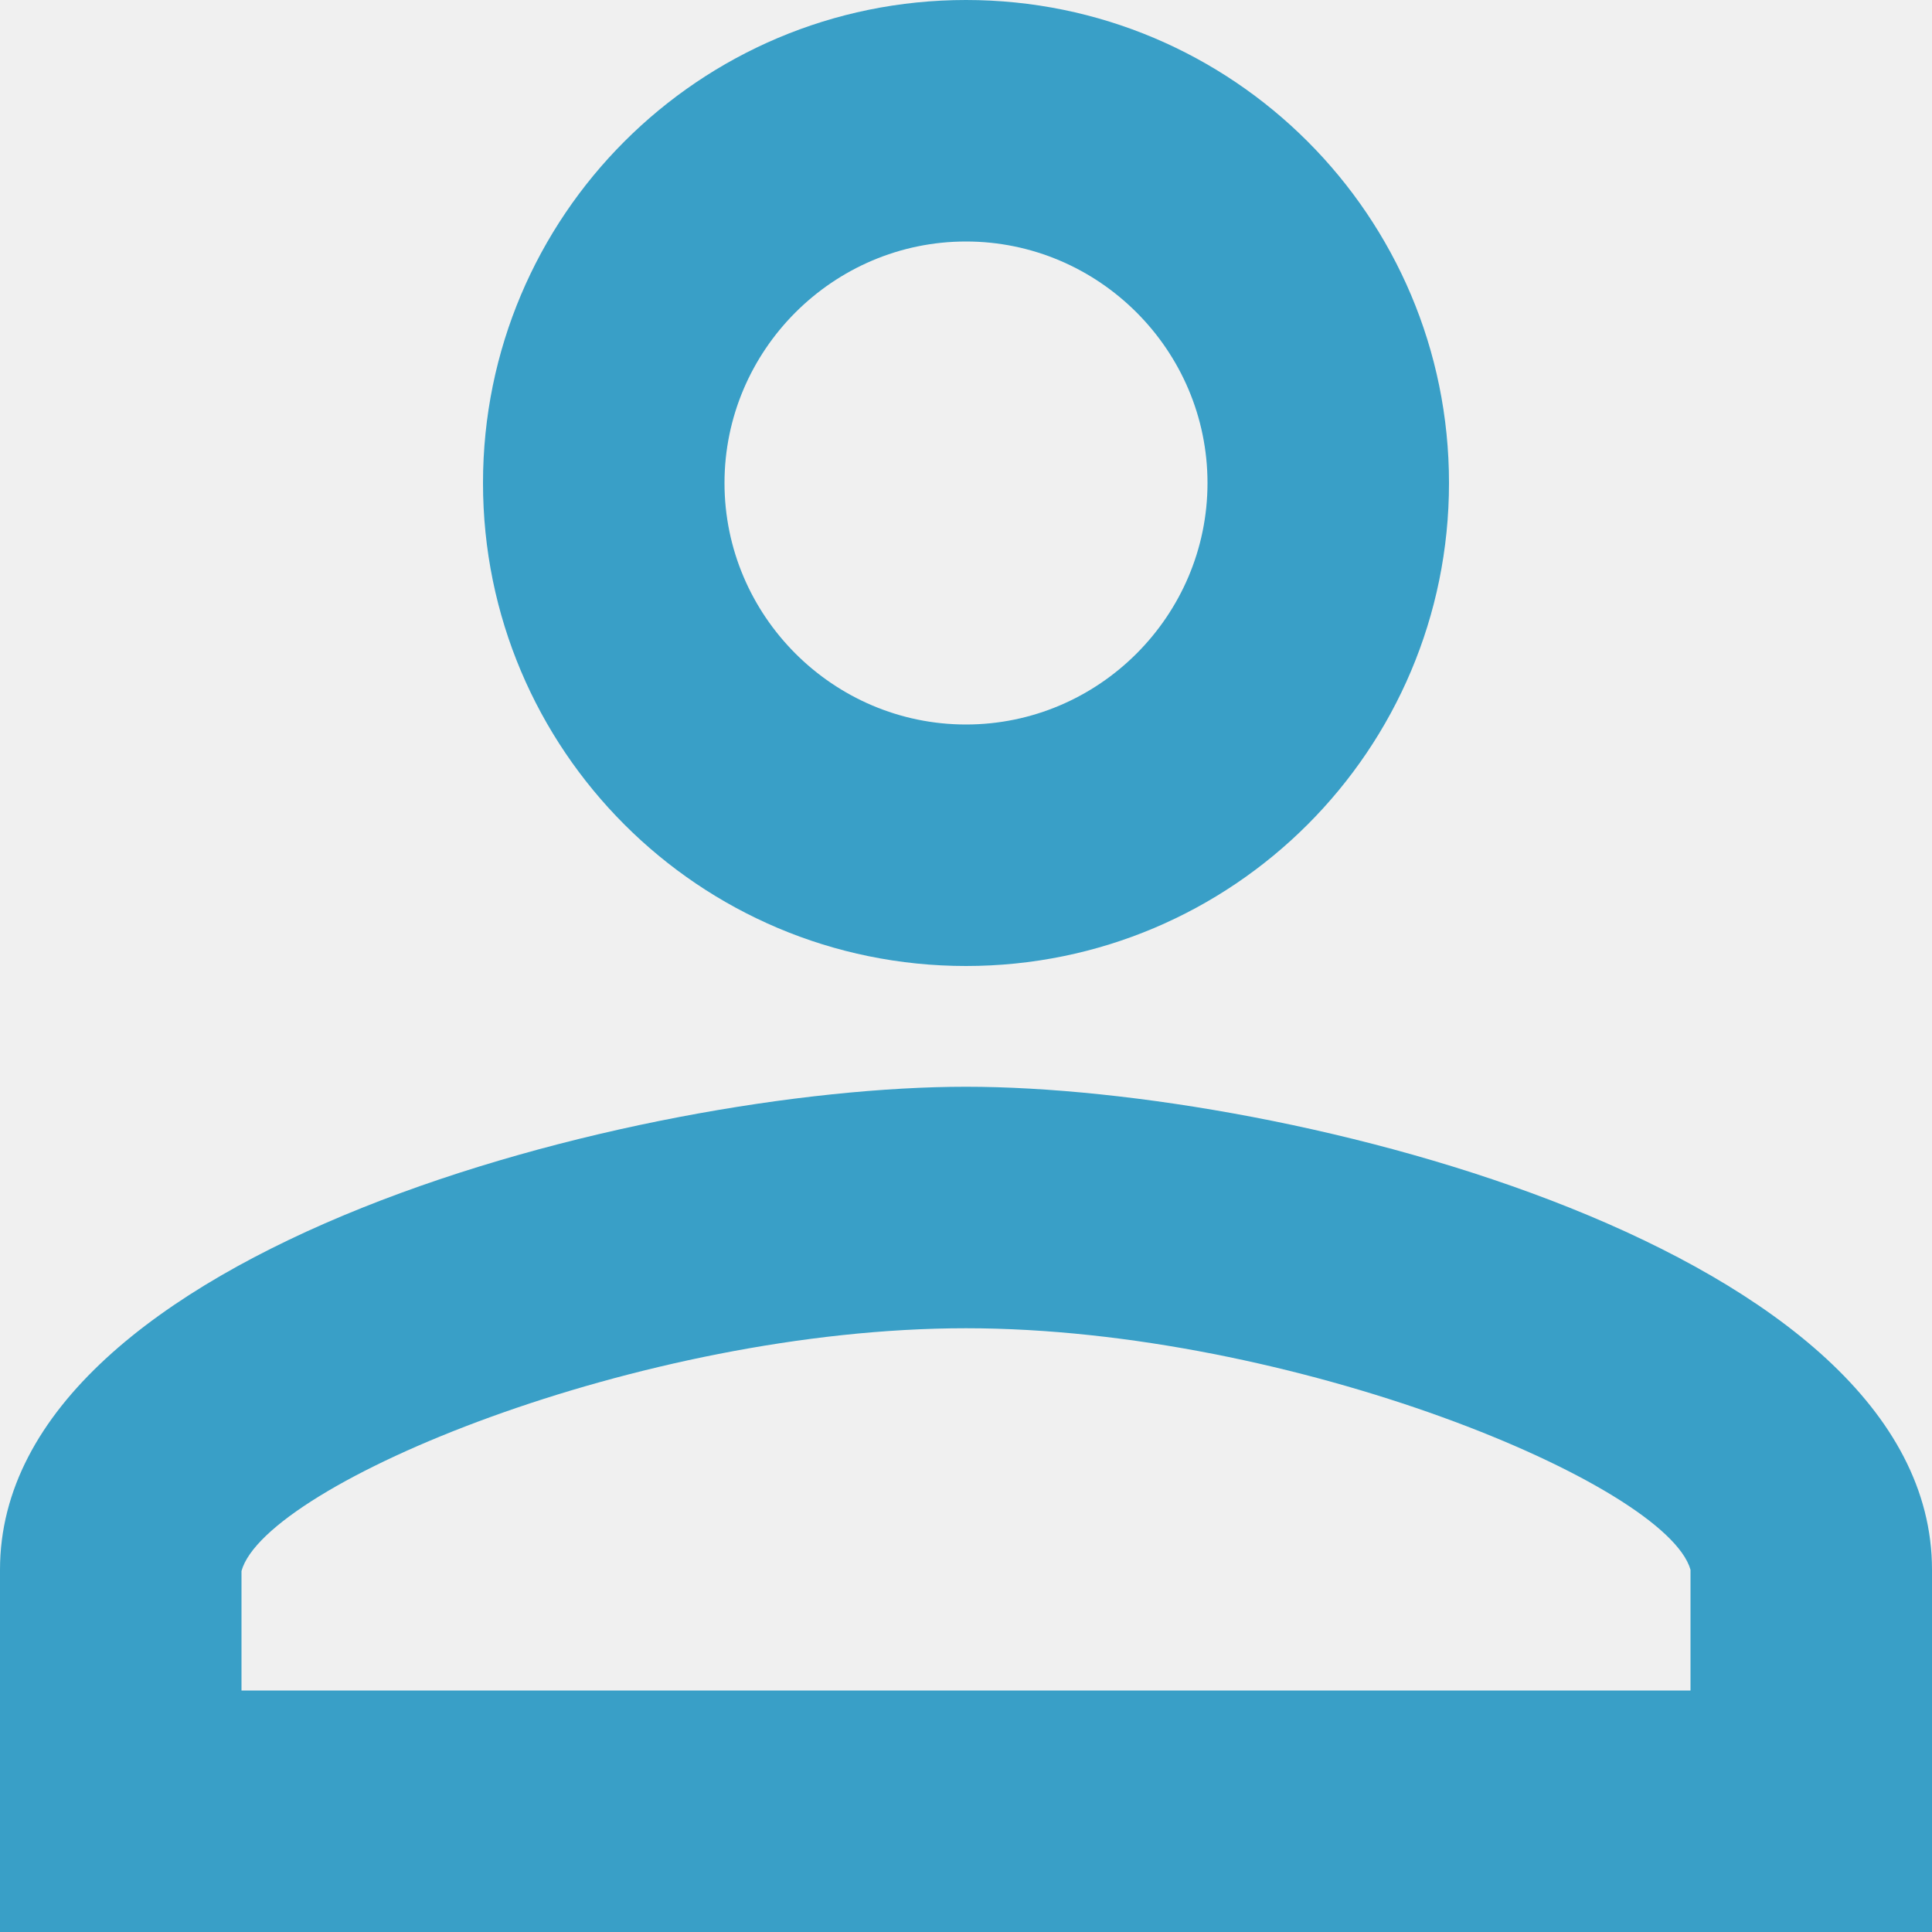
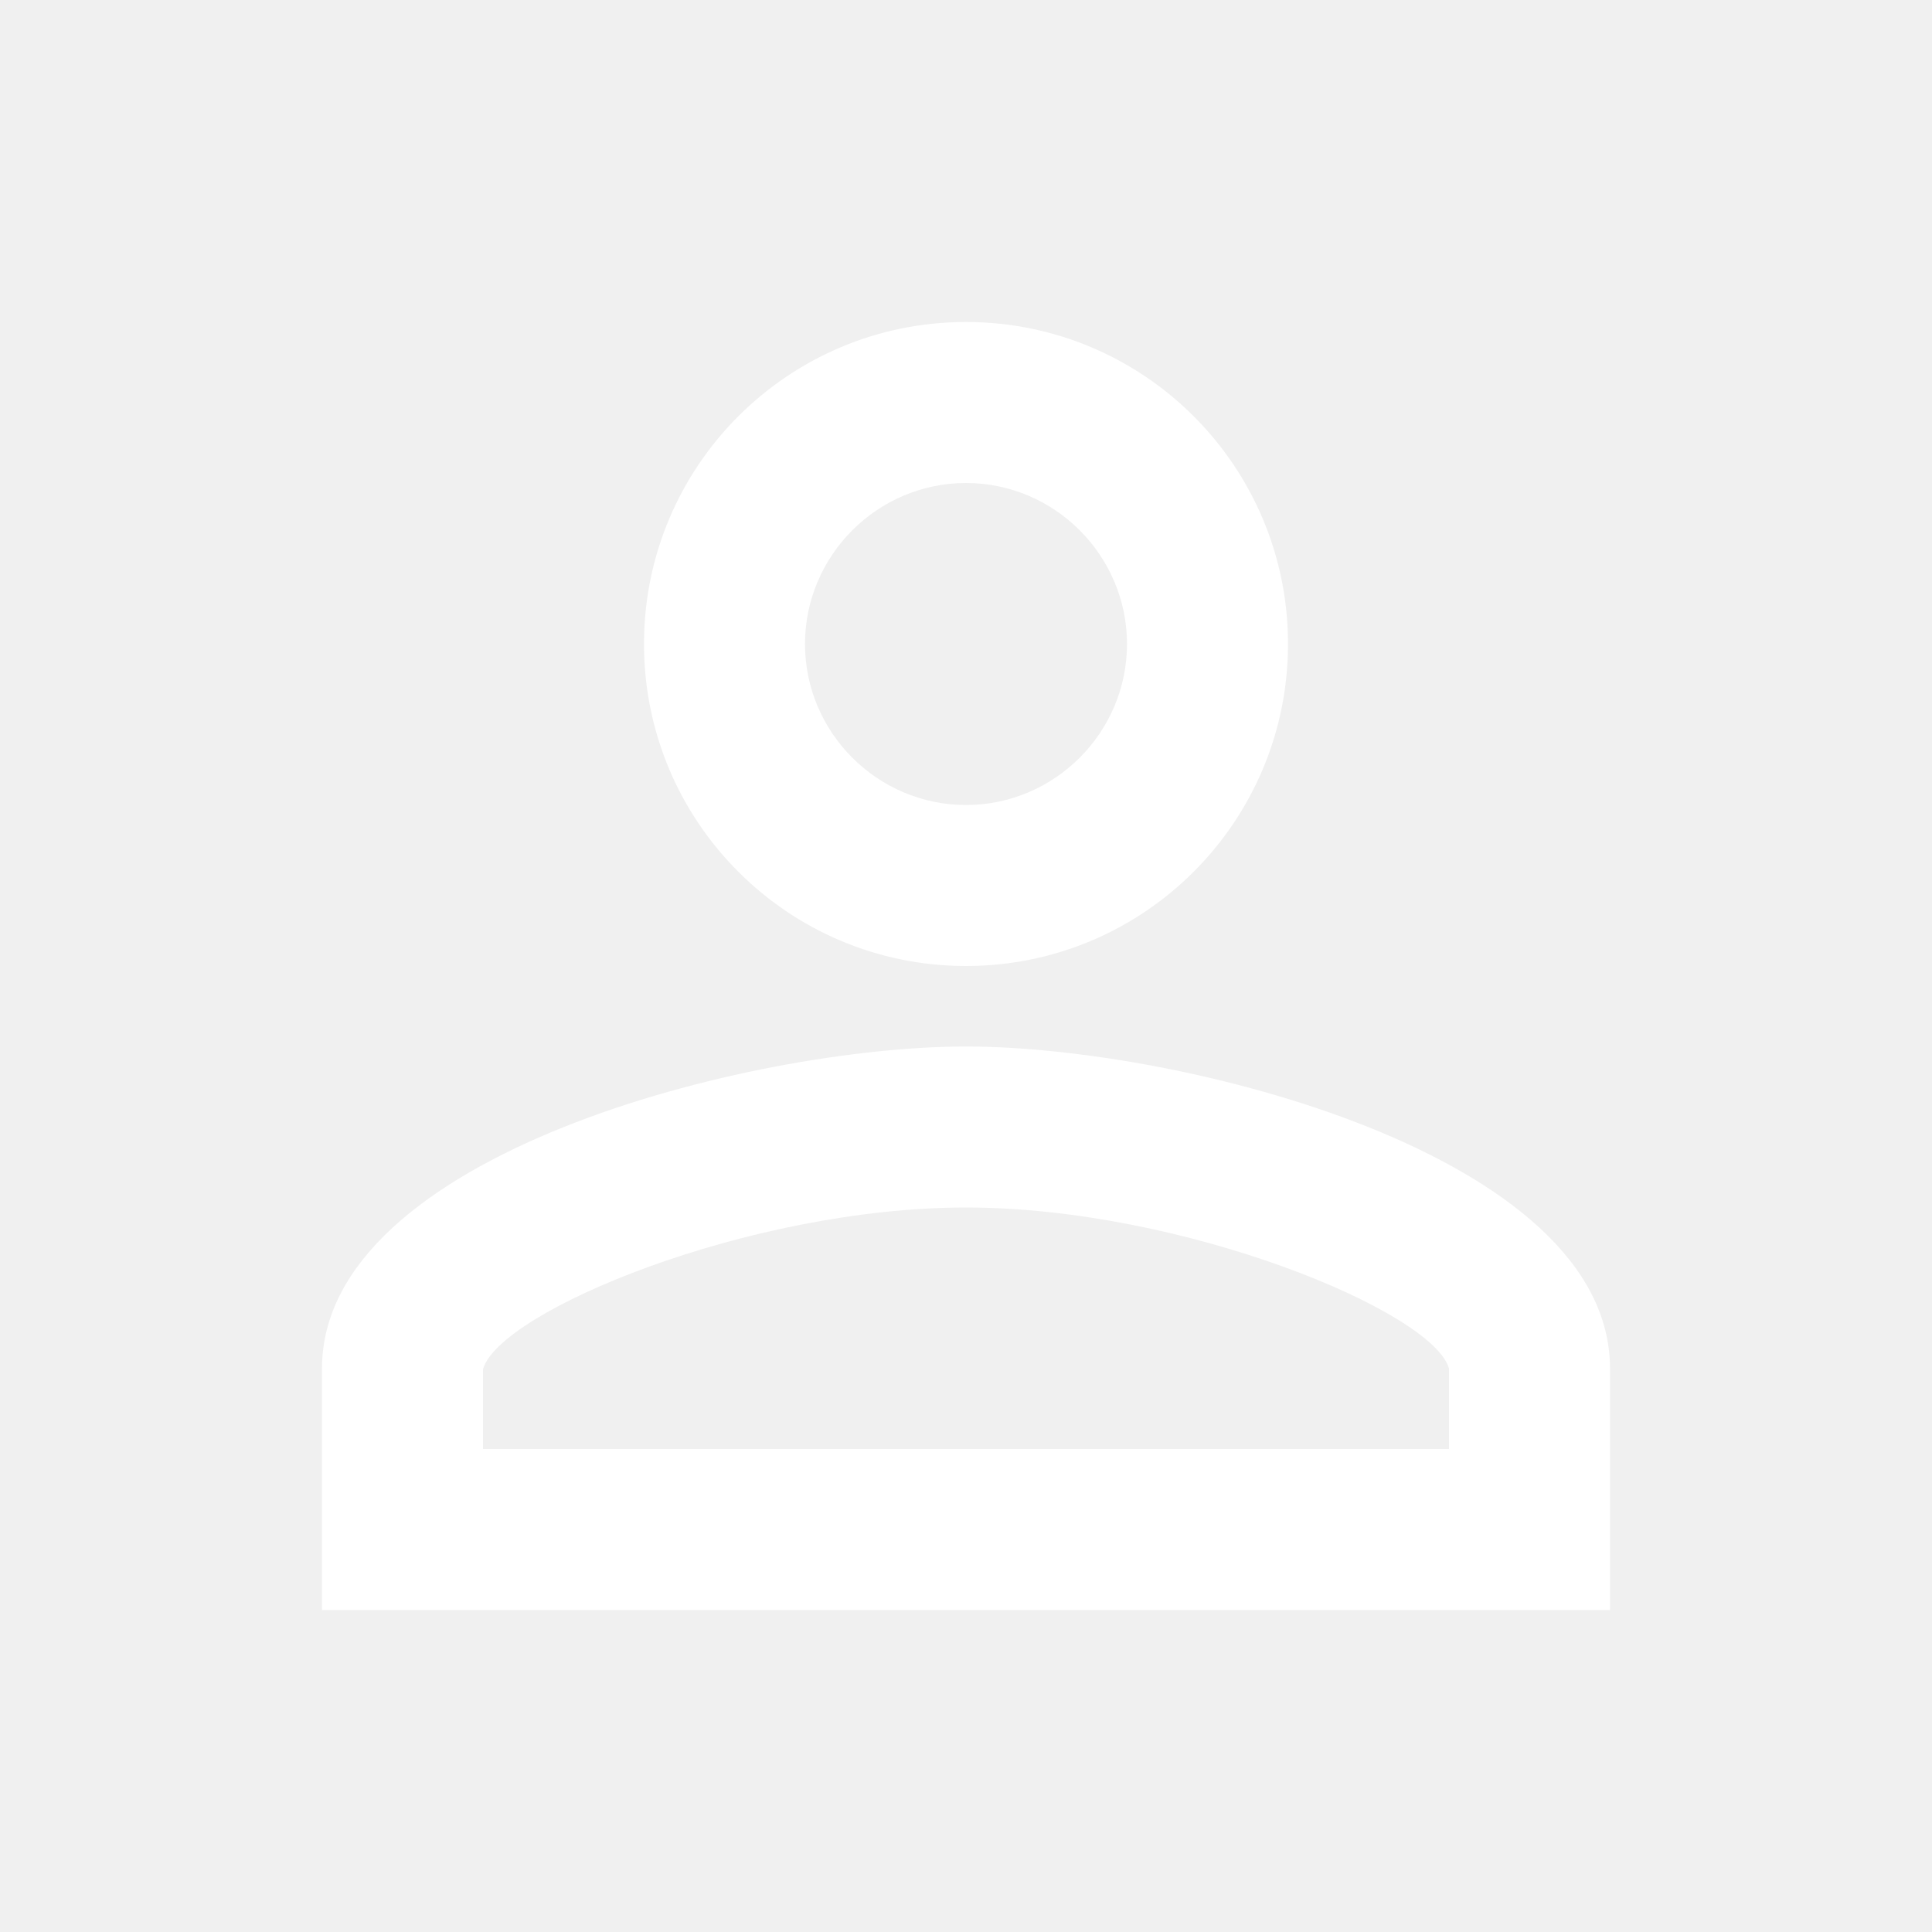
- <svg xmlns="http://www.w3.org/2000/svg" width="16" height="16" viewBox="0 0 16 16" fill="none">
-   <path d="M8 2C9.1 2 10 2.9 10 4C10 5.1 9.1 6 8 6C6.9 6 6 5.1 6 4C6 2.9 6.9 2 8 2ZM8 11C10.7 11 13.8 12.29 14 13V14H2V13.01C2.2 12.29 5.3 11 8 11ZM8 0C5.79 0 4 1.79 4 4C4 6.21 5.79 8 8 8C10.21 8 12 6.21 12 4C12 1.79 10.21 0 8 0ZM8 9C5.33 9 0 10.34 0 13V16H16V13C16 10.34 10.67 9 8 9Z" fill="#399FC7" />
+ <svg xmlns="http://www.w3.org/2000/svg" width="24" height="24" viewBox="0 0 24 24" fill="none">
+   <path d="M12 6C13.1 6 14 6.9 14 8C14 9.1 13.1 10 12 10C10.9 10 10 9.1 10 8C10 6.9 10.9 6 12 6ZM12 15C14.7 15 17.8 16.29 18 17V18H6V17.01C6.2 16.29 9.3 15 12 15ZM12 4C9.79 4 8 5.79 8 8C8 10.21 9.79 12 12 12C14.21 12 16 10.21 16 8C16 5.79 14.21 4 12 4ZM12 13C9.33 13 4 14.34 4 17V20H20V17C20 14.34 14.67 13 12 13Z" fill="white" />
</svg>
